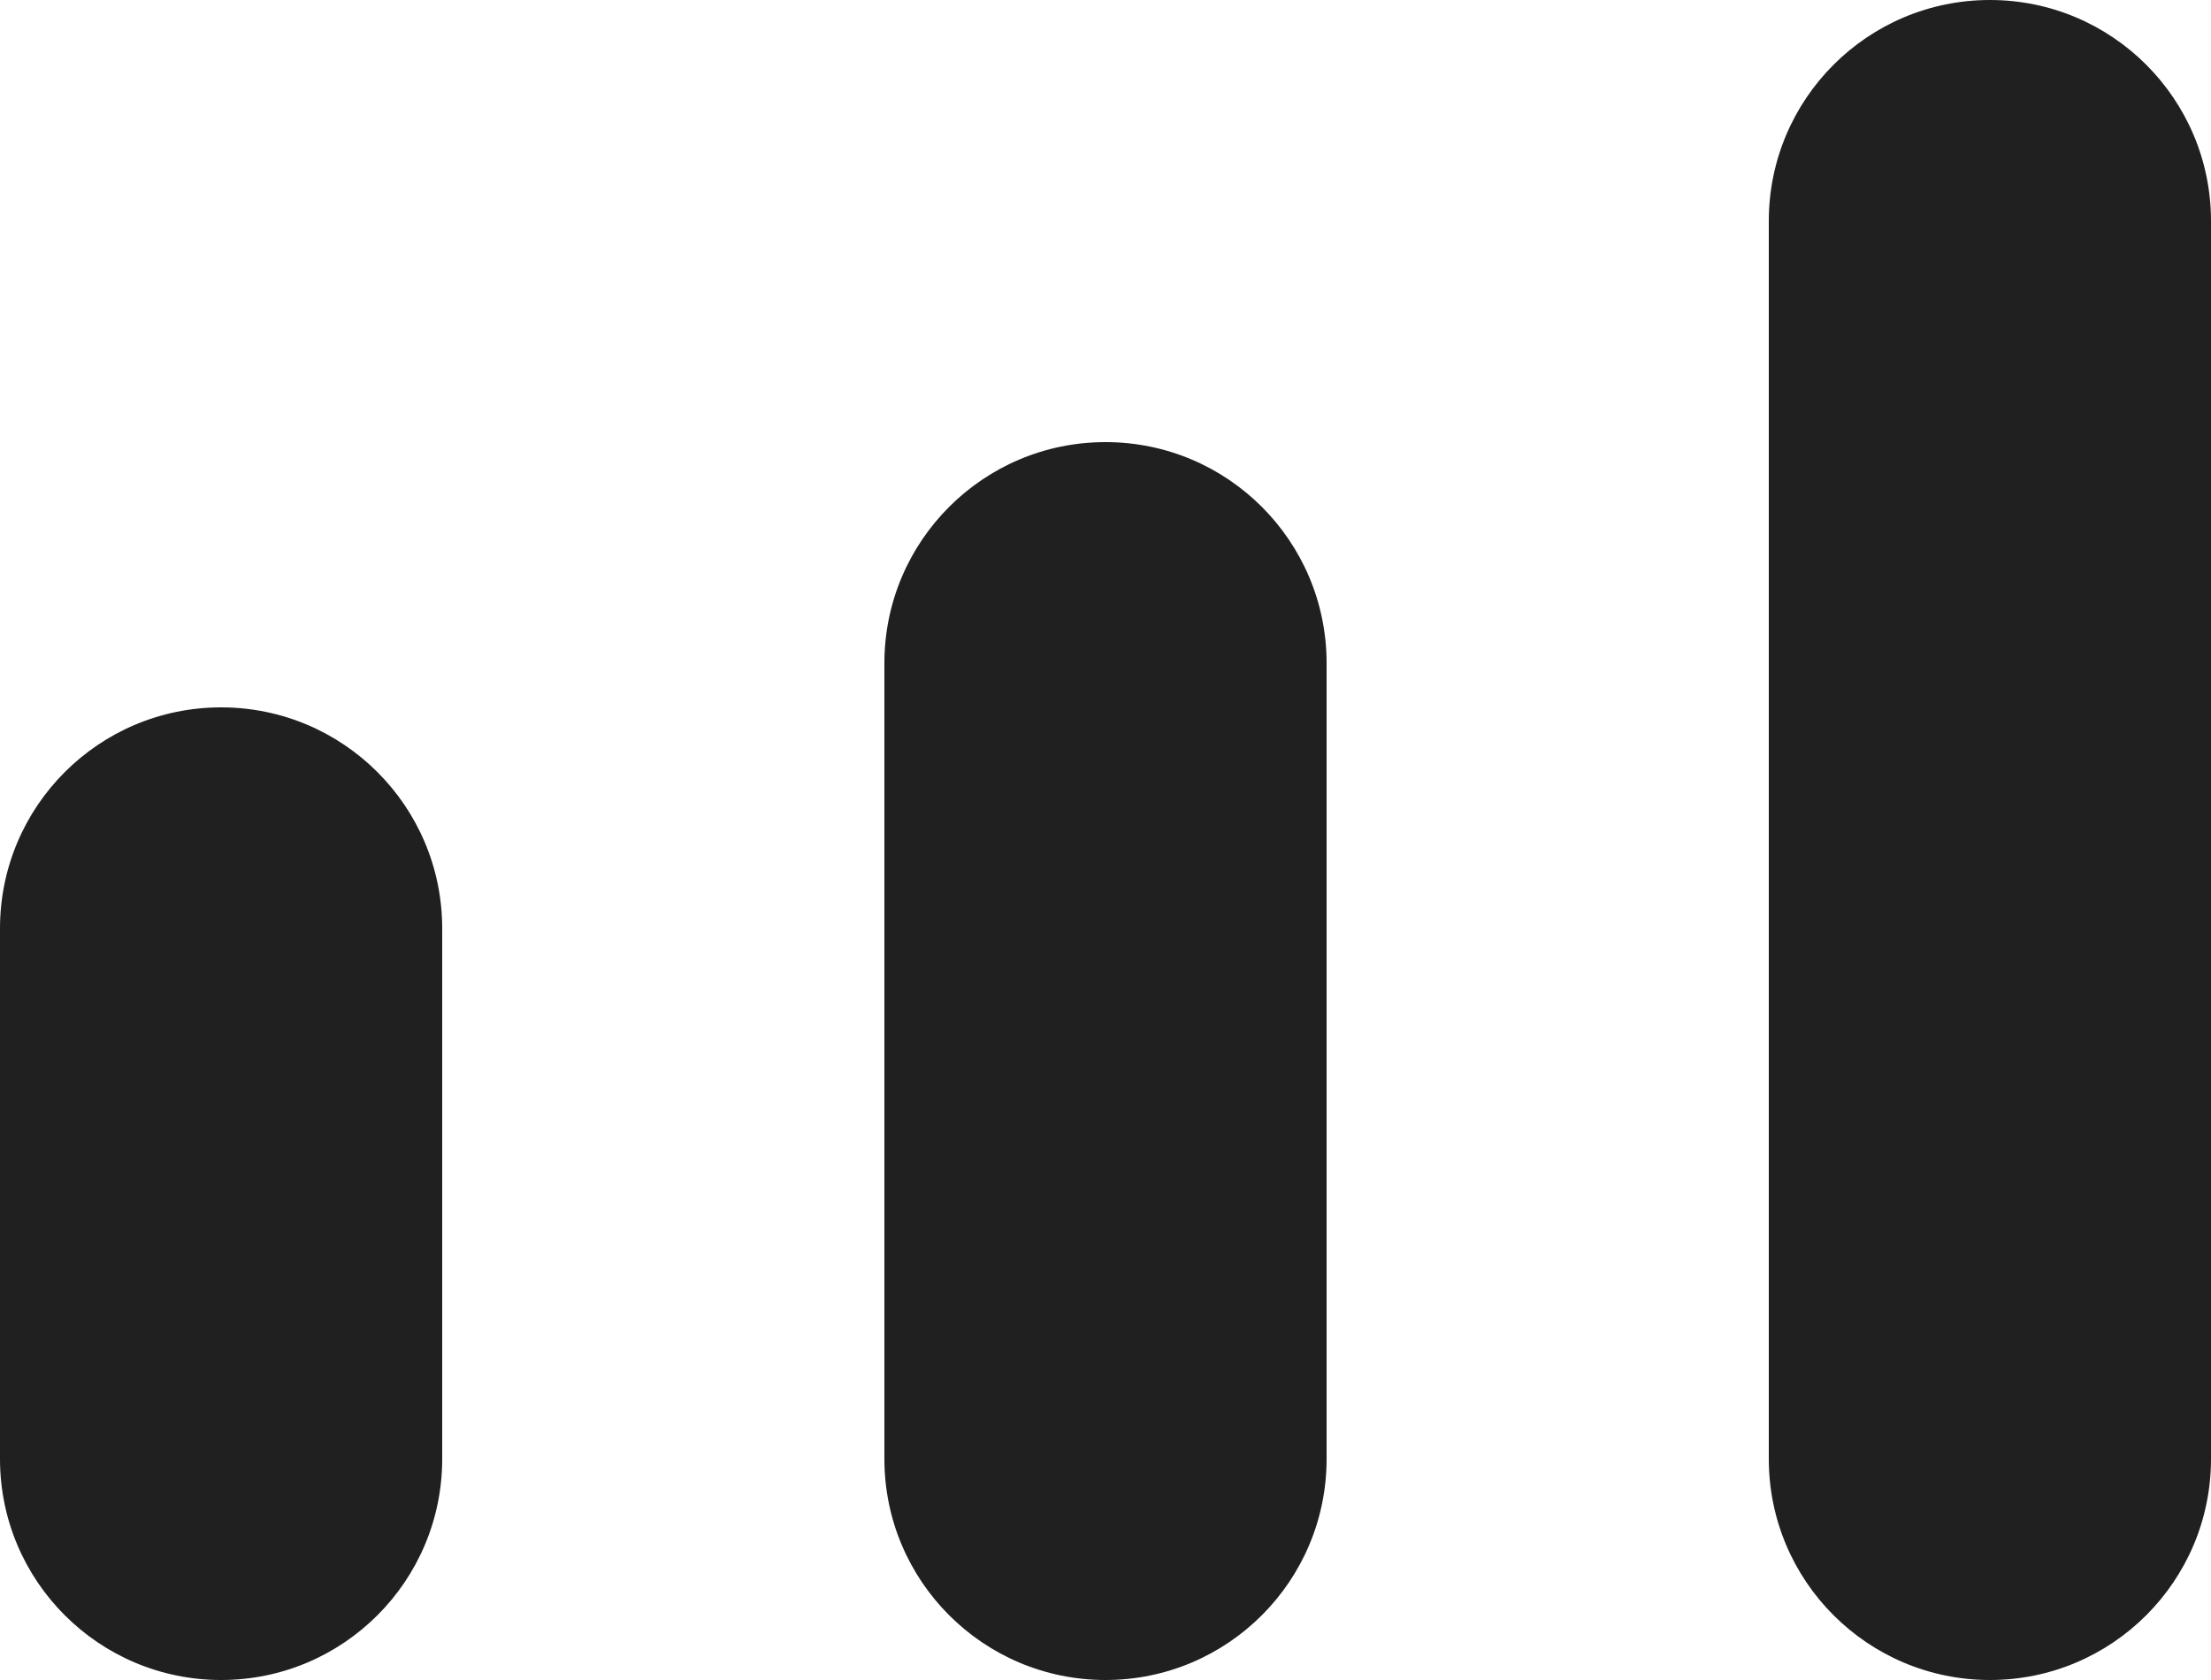
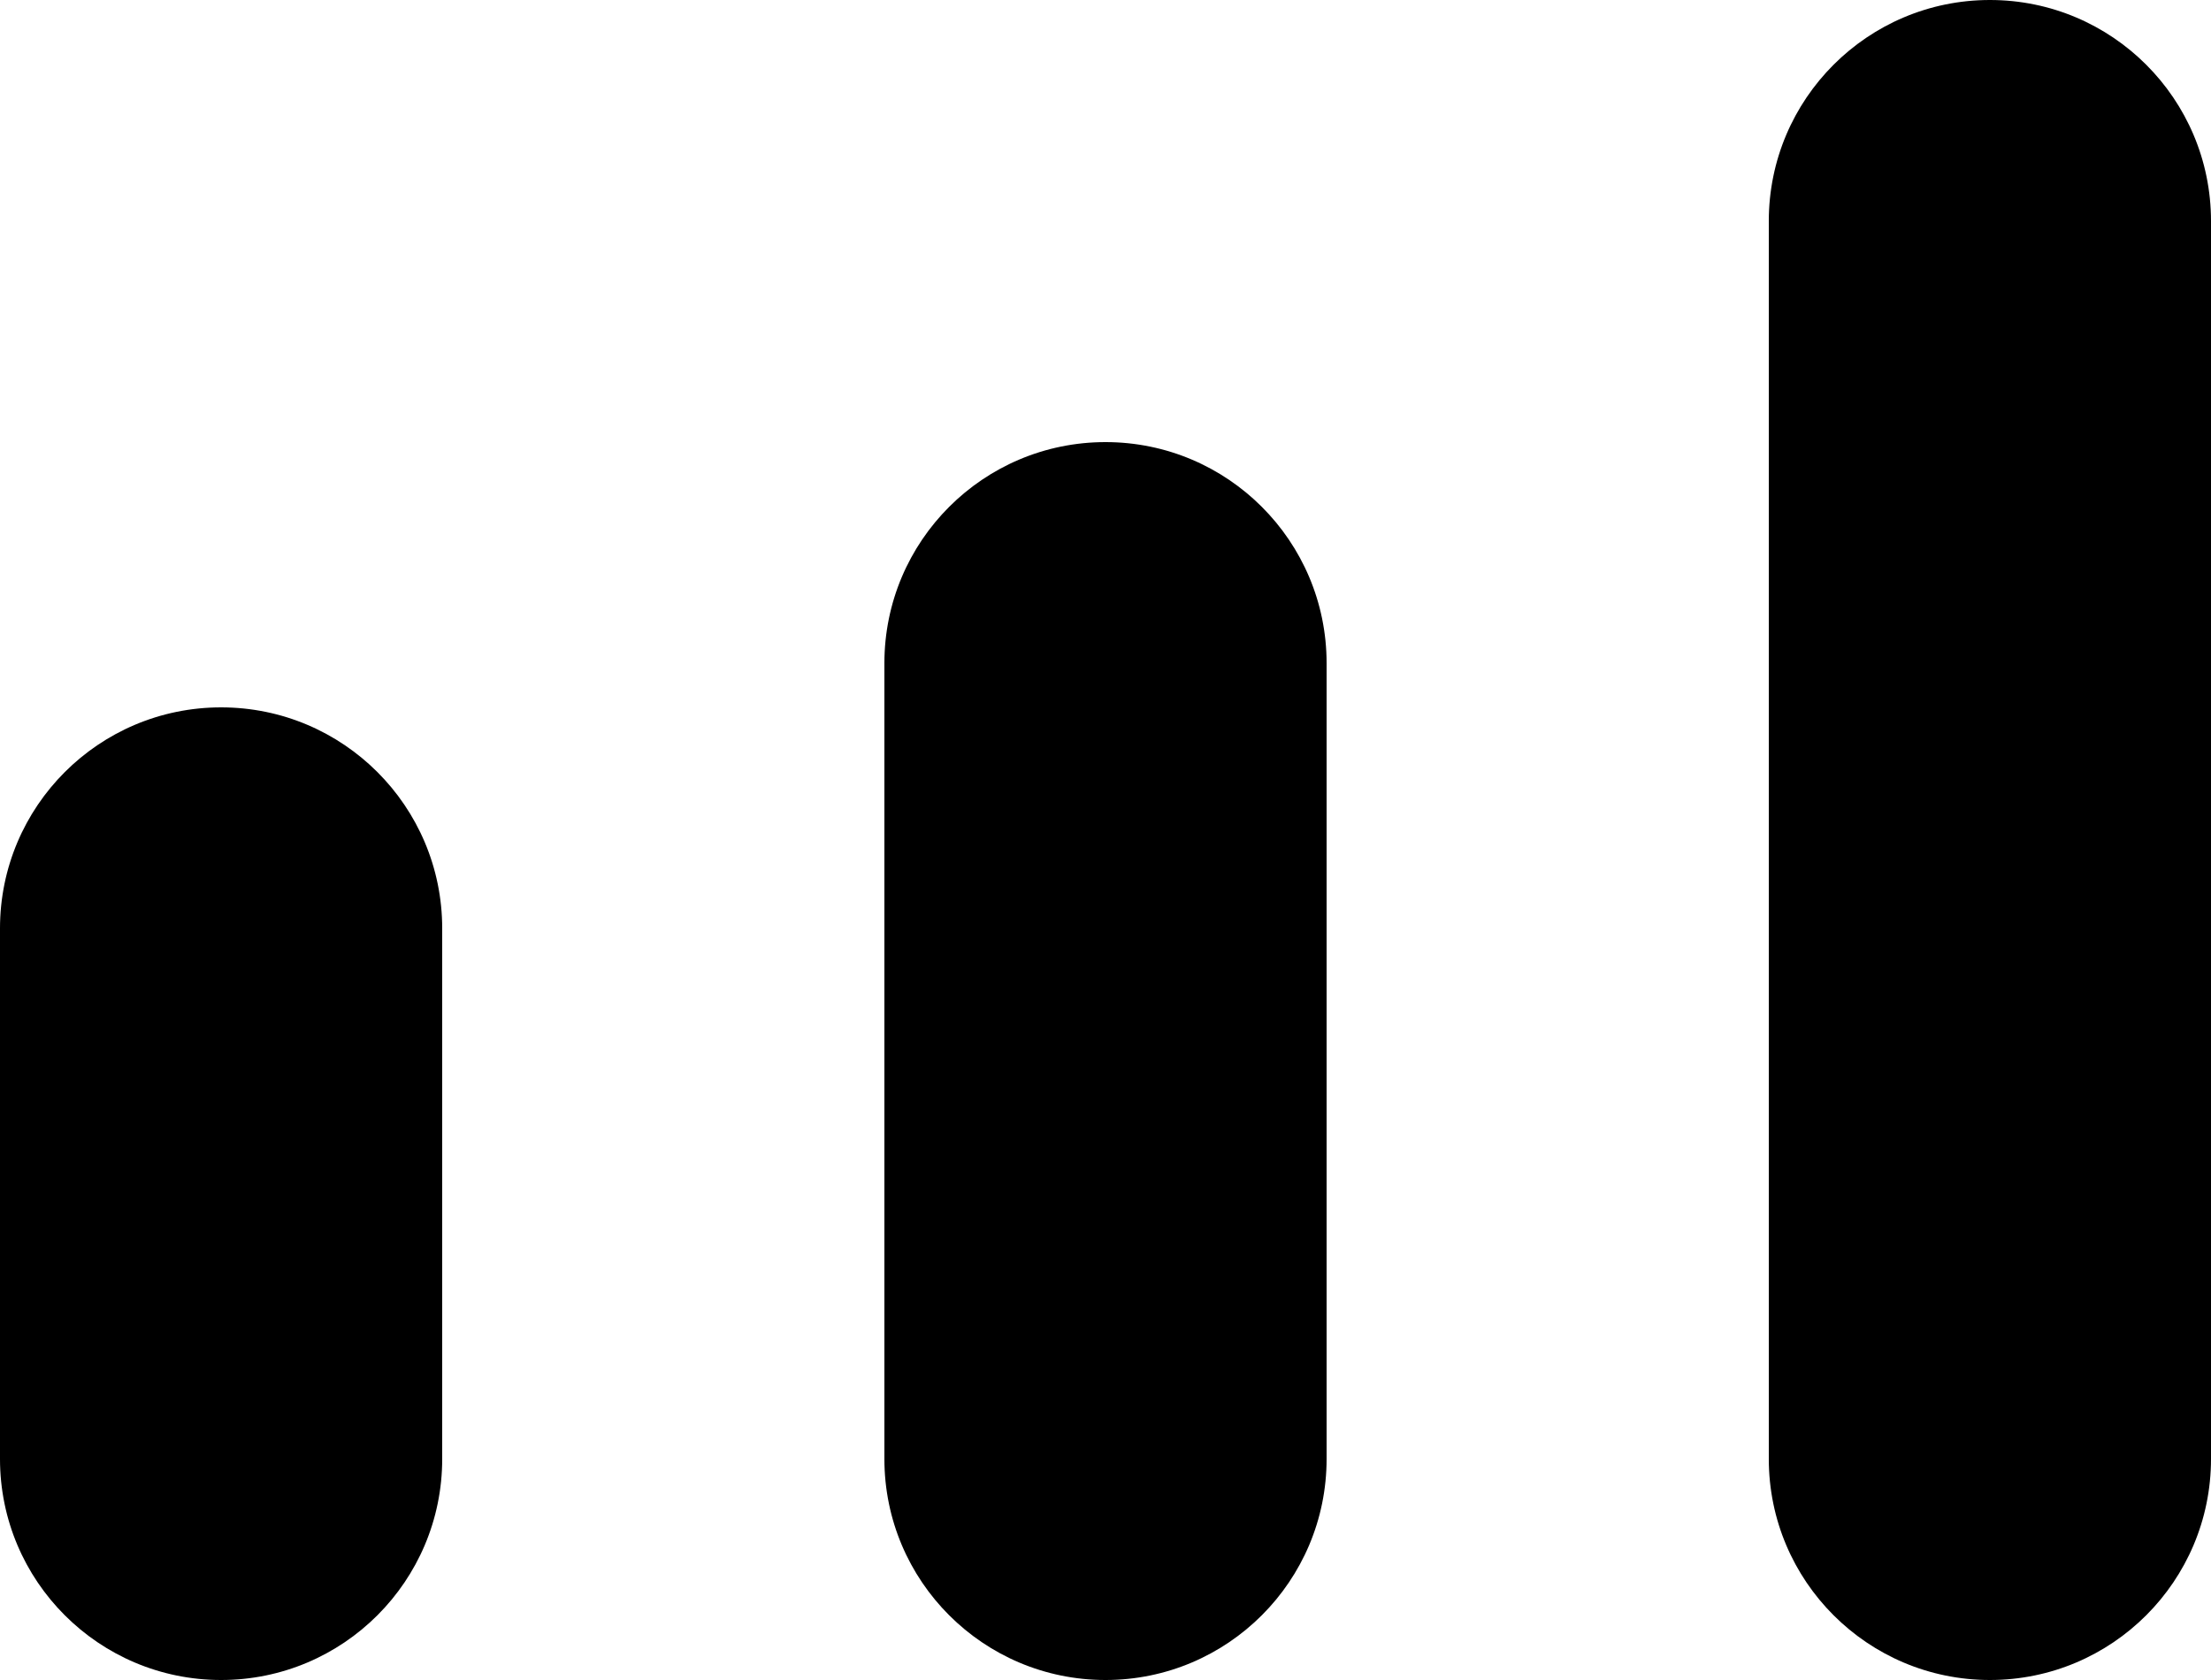
<svg xmlns="http://www.w3.org/2000/svg" width="25" height="19" viewBox="0 0 25 19">
  <g id="Class" transform="translate(-446 -701)">
-     <rect id="Rectangle_354" data-name="Rectangle 354" width="5" height="11" rx="2.5" transform="translate(446 709)" fill="#202020" />
-     <rect id="Rectangle_355" data-name="Rectangle 355" width="5" height="14" rx="2.5" transform="translate(456 706)" fill="#202020" />
-     <rect id="Rectangle_356" data-name="Rectangle 356" width="5" height="19" rx="2.5" transform="translate(466 701)" fill="#202020" />
+     <rect id="Rectangle_354" data-name="Rectangle 354" width="5" height="11" rx="2.5" transform="translate(446 709)" fill="currentColor" />
+     <rect id="Rectangle_355" data-name="Rectangle 355" width="5" height="14" rx="2.5" transform="translate(456 706)" fill="currentColor" />
+     <rect id="Rectangle_356" data-name="Rectangle 356" width="5" height="19" rx="2.5" transform="translate(466 701)" fill="currentColor" />
  </g>
</svg>
